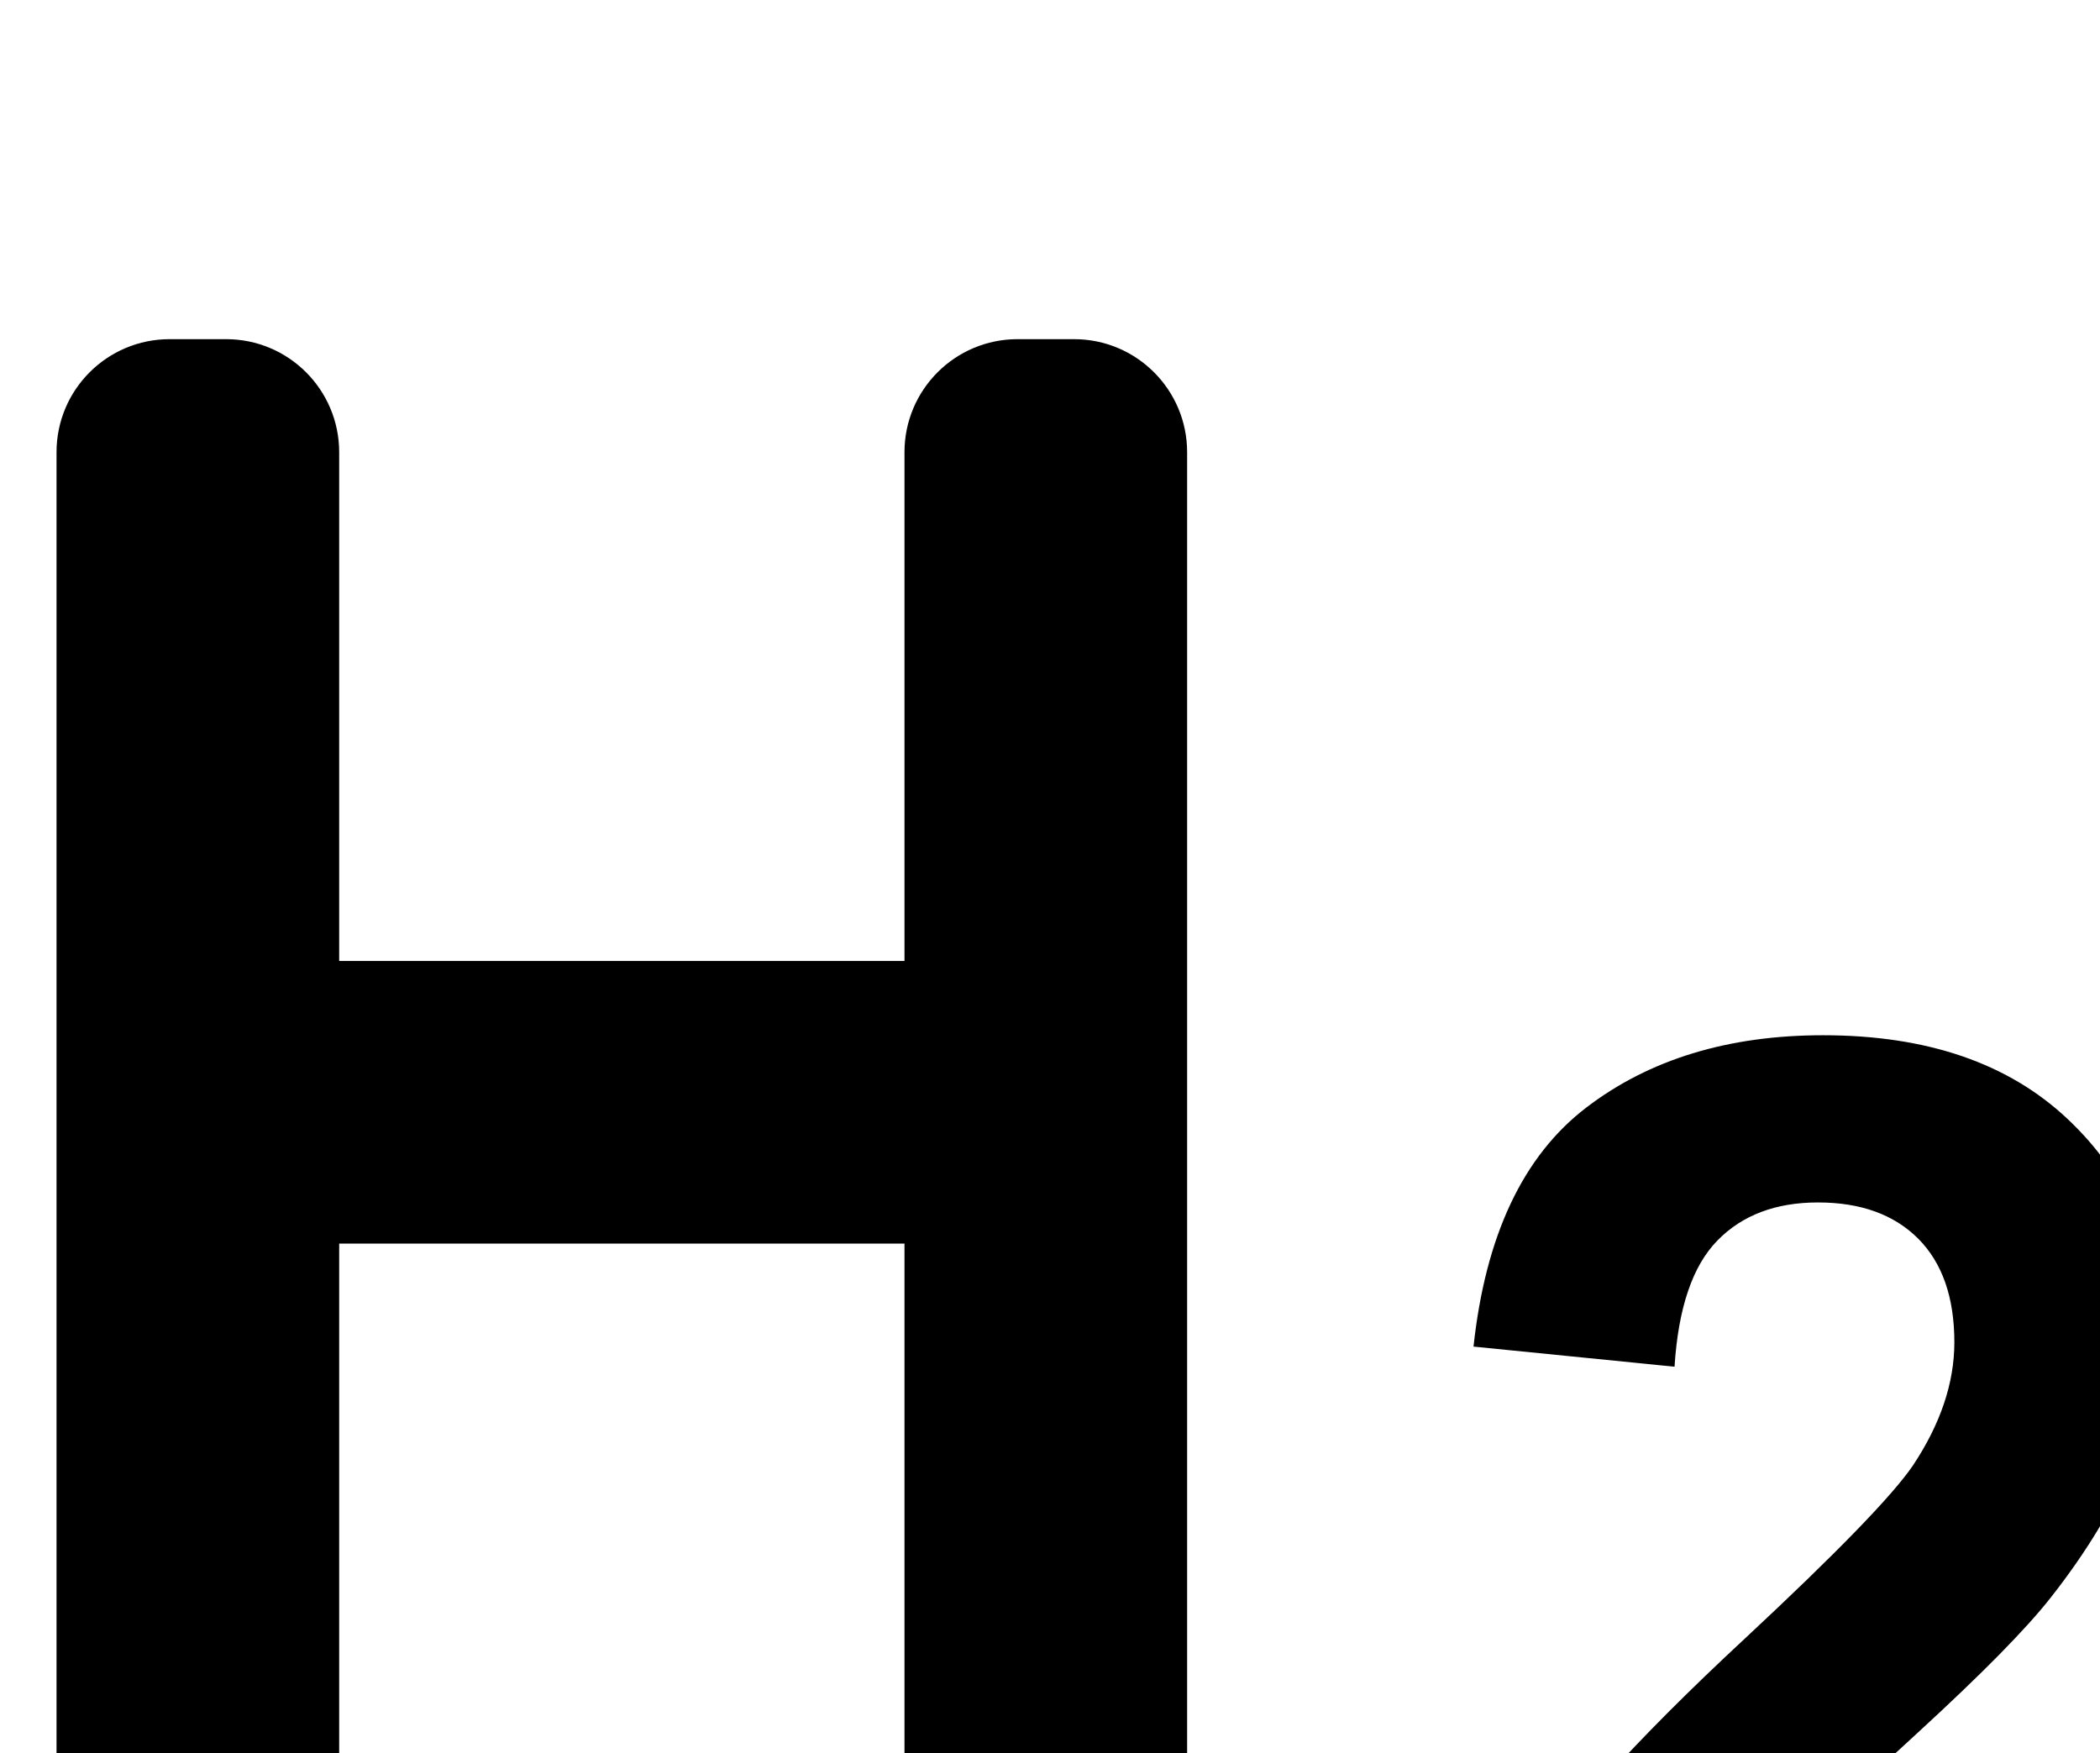
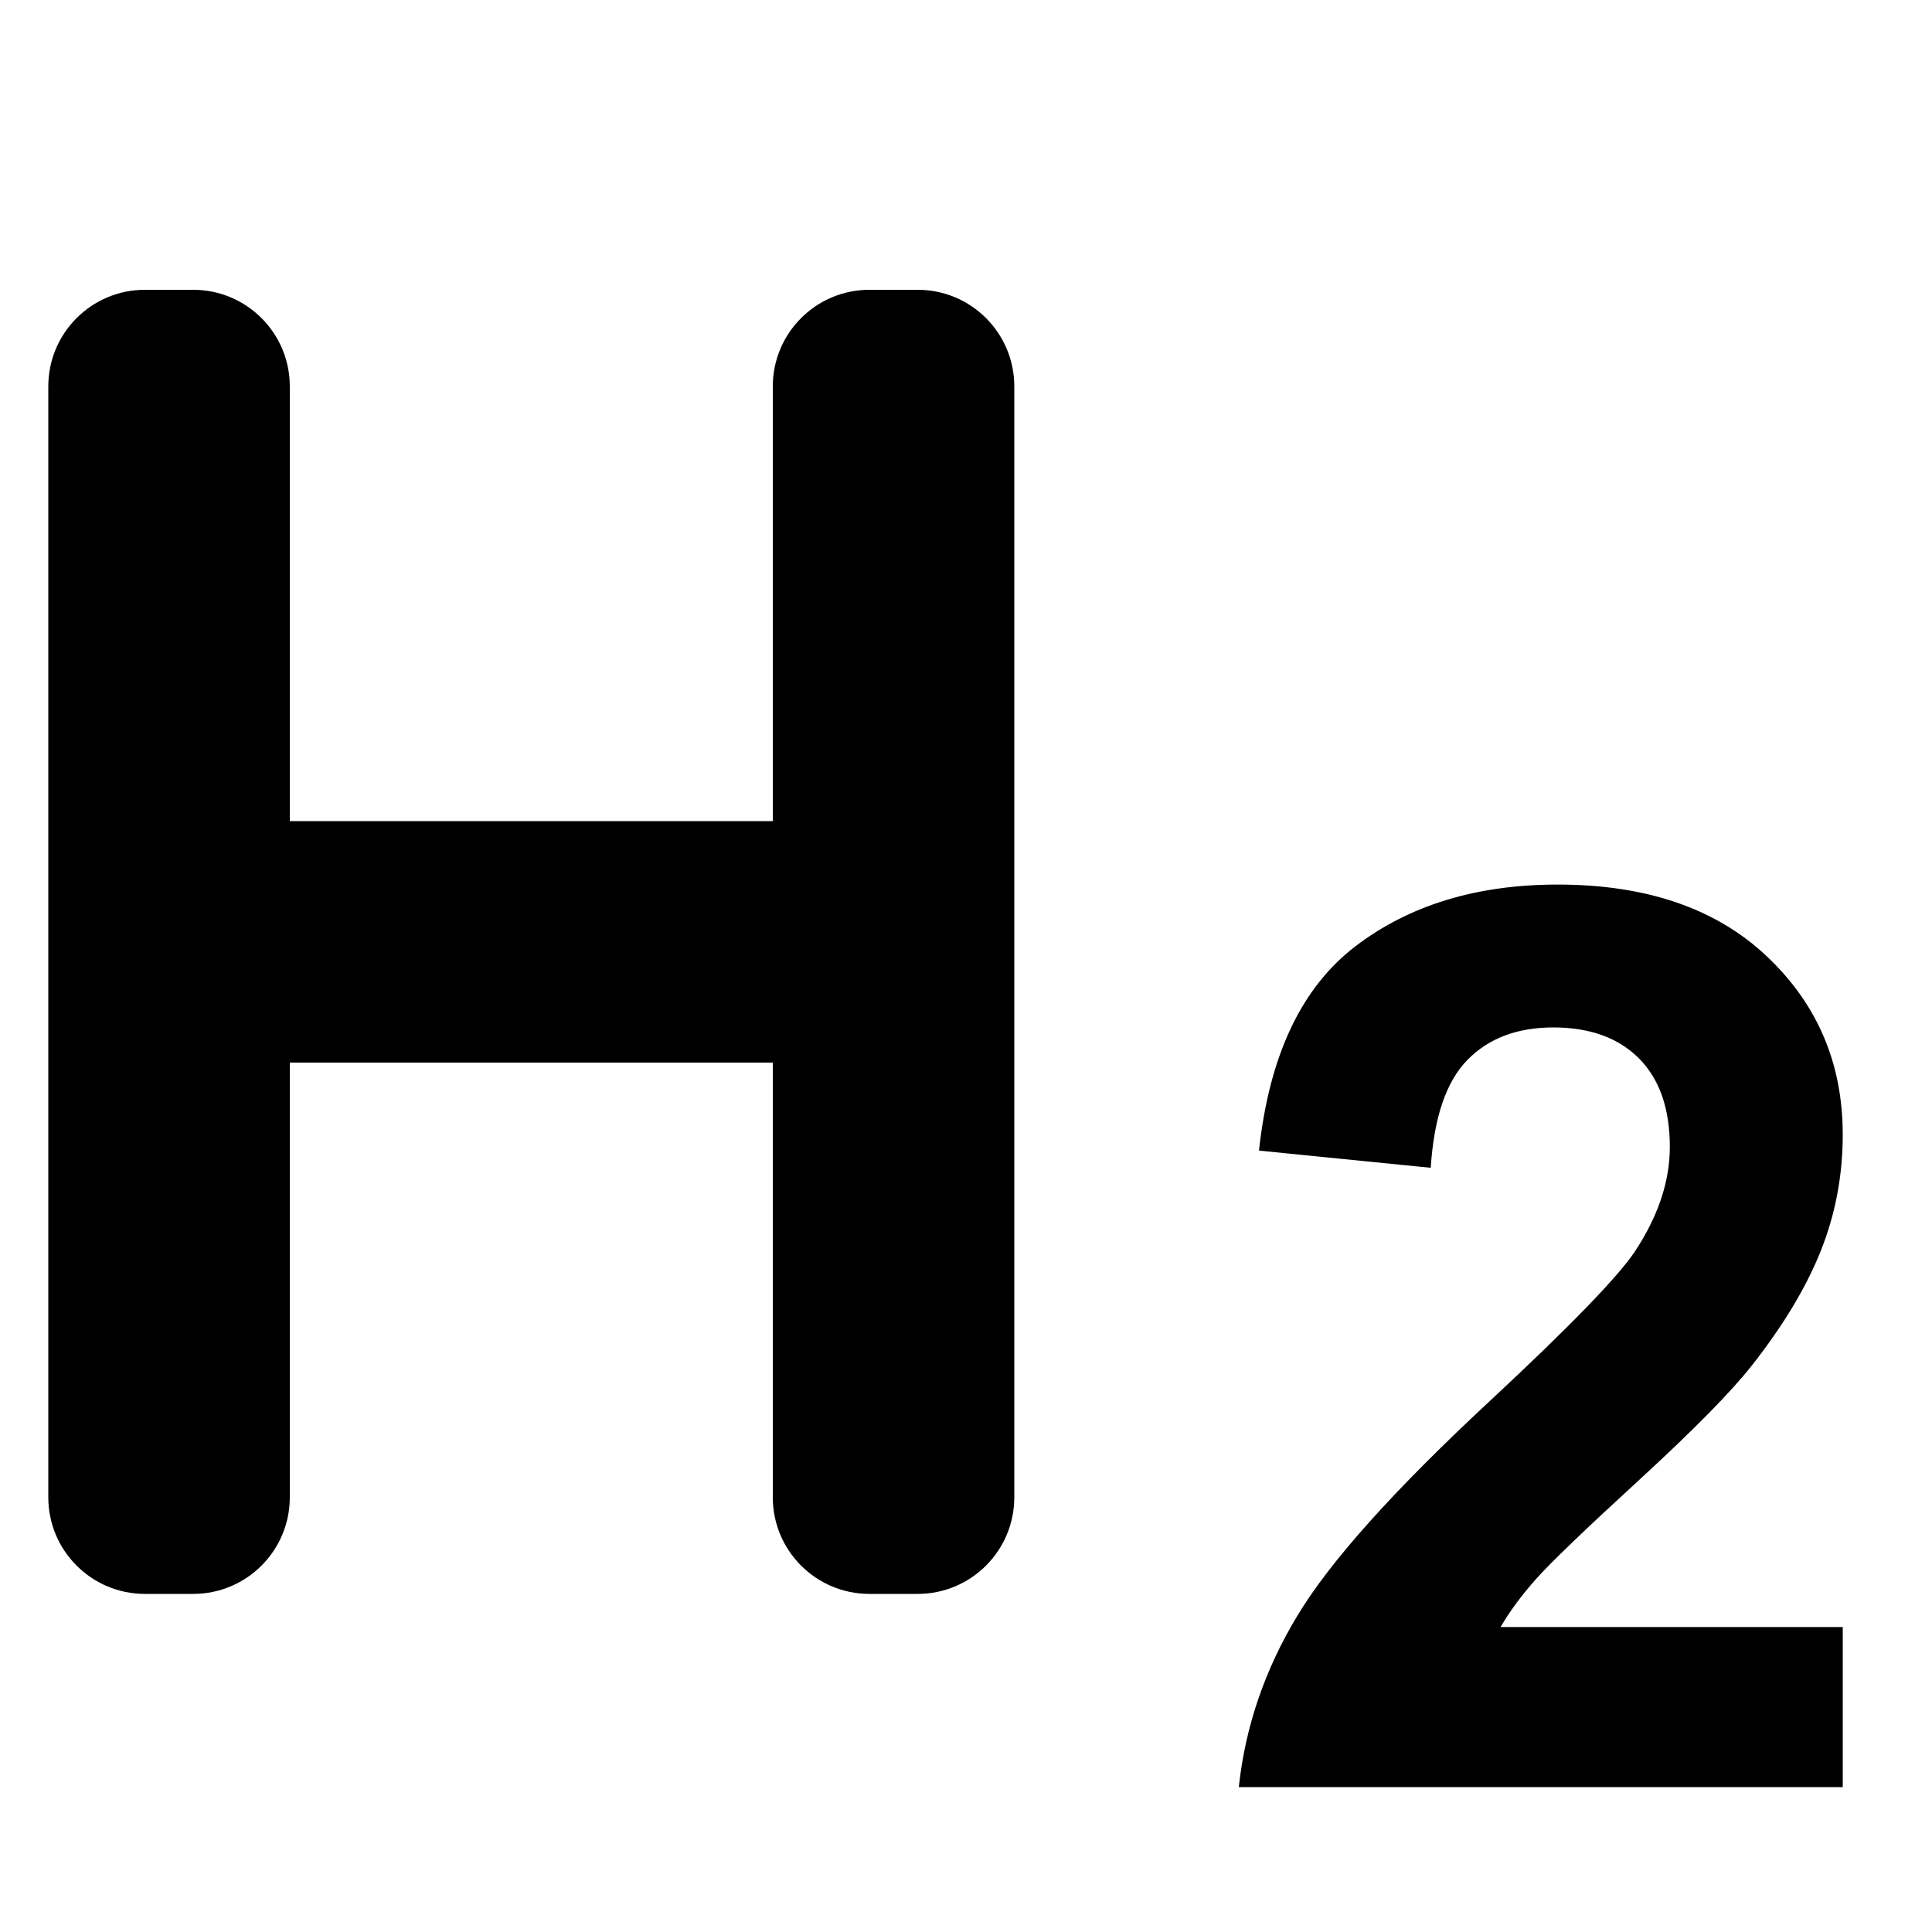
- <svg xmlns="http://www.w3.org/2000/svg">
+ <svg xmlns="http://www.w3.org/2000/svg" viewBox="0 0 20 20">
  <path d="M3 8.5h5V4a1 1 0 0 1 1-1h.5a1 1 0 0 1 1 1v11.5a1 1 0 0 1-1 1H9a1 1 0 0 1-1-1V11H3v4.5a1 1 0 0 1-1 1h-.5a1 1 0 0 1-1-1V4a1 1 0 0 1 1-1H2a1 1 0 0 1 1 1v4.5zm16.076 8.343V18.5h-6.252c.067-.626.27-1.22.61-1.78.338-.561 1.006-1.305 2.005-2.232.804-.749 1.297-1.257 1.479-1.523.245-.368.368-.732.368-1.092 0-.398-.107-.703-.32-.917-.214-.214-.51-.32-.886-.32-.372 0-.669.111-.889.336-.22.224-.347.596-.38 1.117l-1.778-.178c.106-.982.438-1.686.997-2.114.558-.427 1.257-.64 2.095-.64.918 0 1.64.247 2.164.742.525.495.787 1.11.787 1.847 0 .419-.075.818-.225 1.197-.15.378-.388.775-.714 1.19-.216.275-.605.67-1.168 1.187-.563.516-.92.859-1.07 1.028-.15.17-.272.334-.365.495h3.542z" fill-rule="evenodd" />
</svg>
